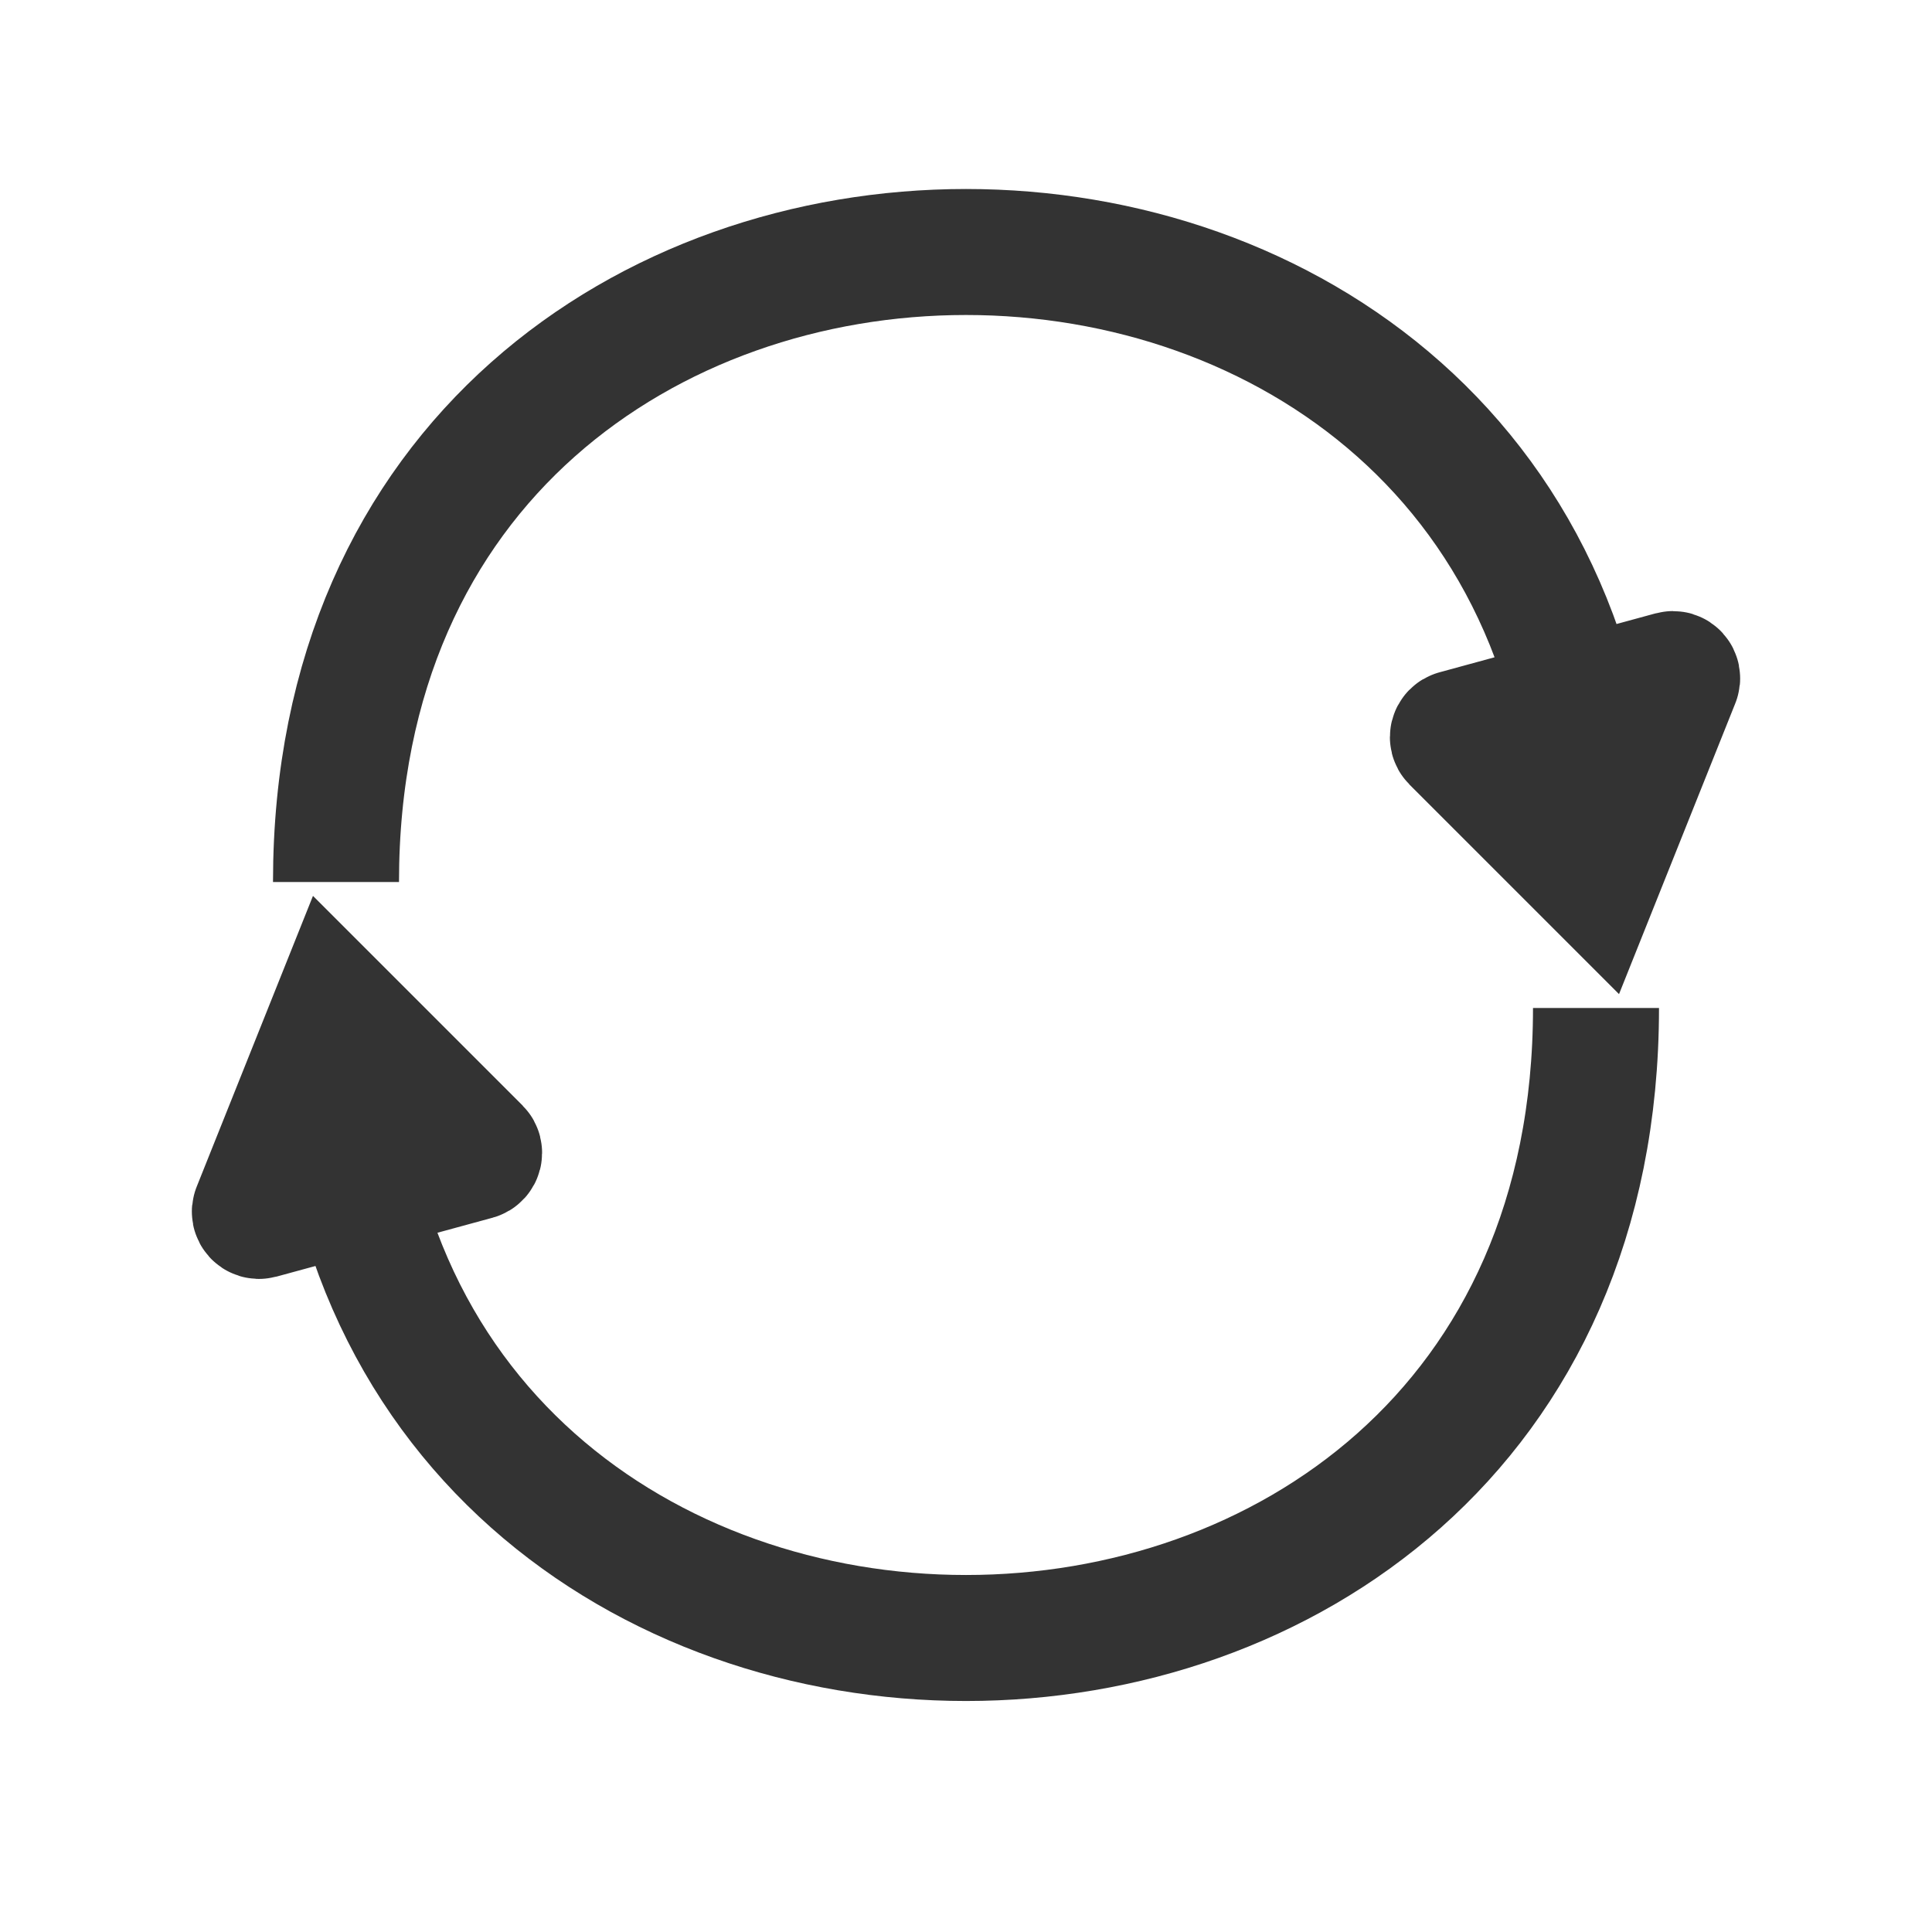
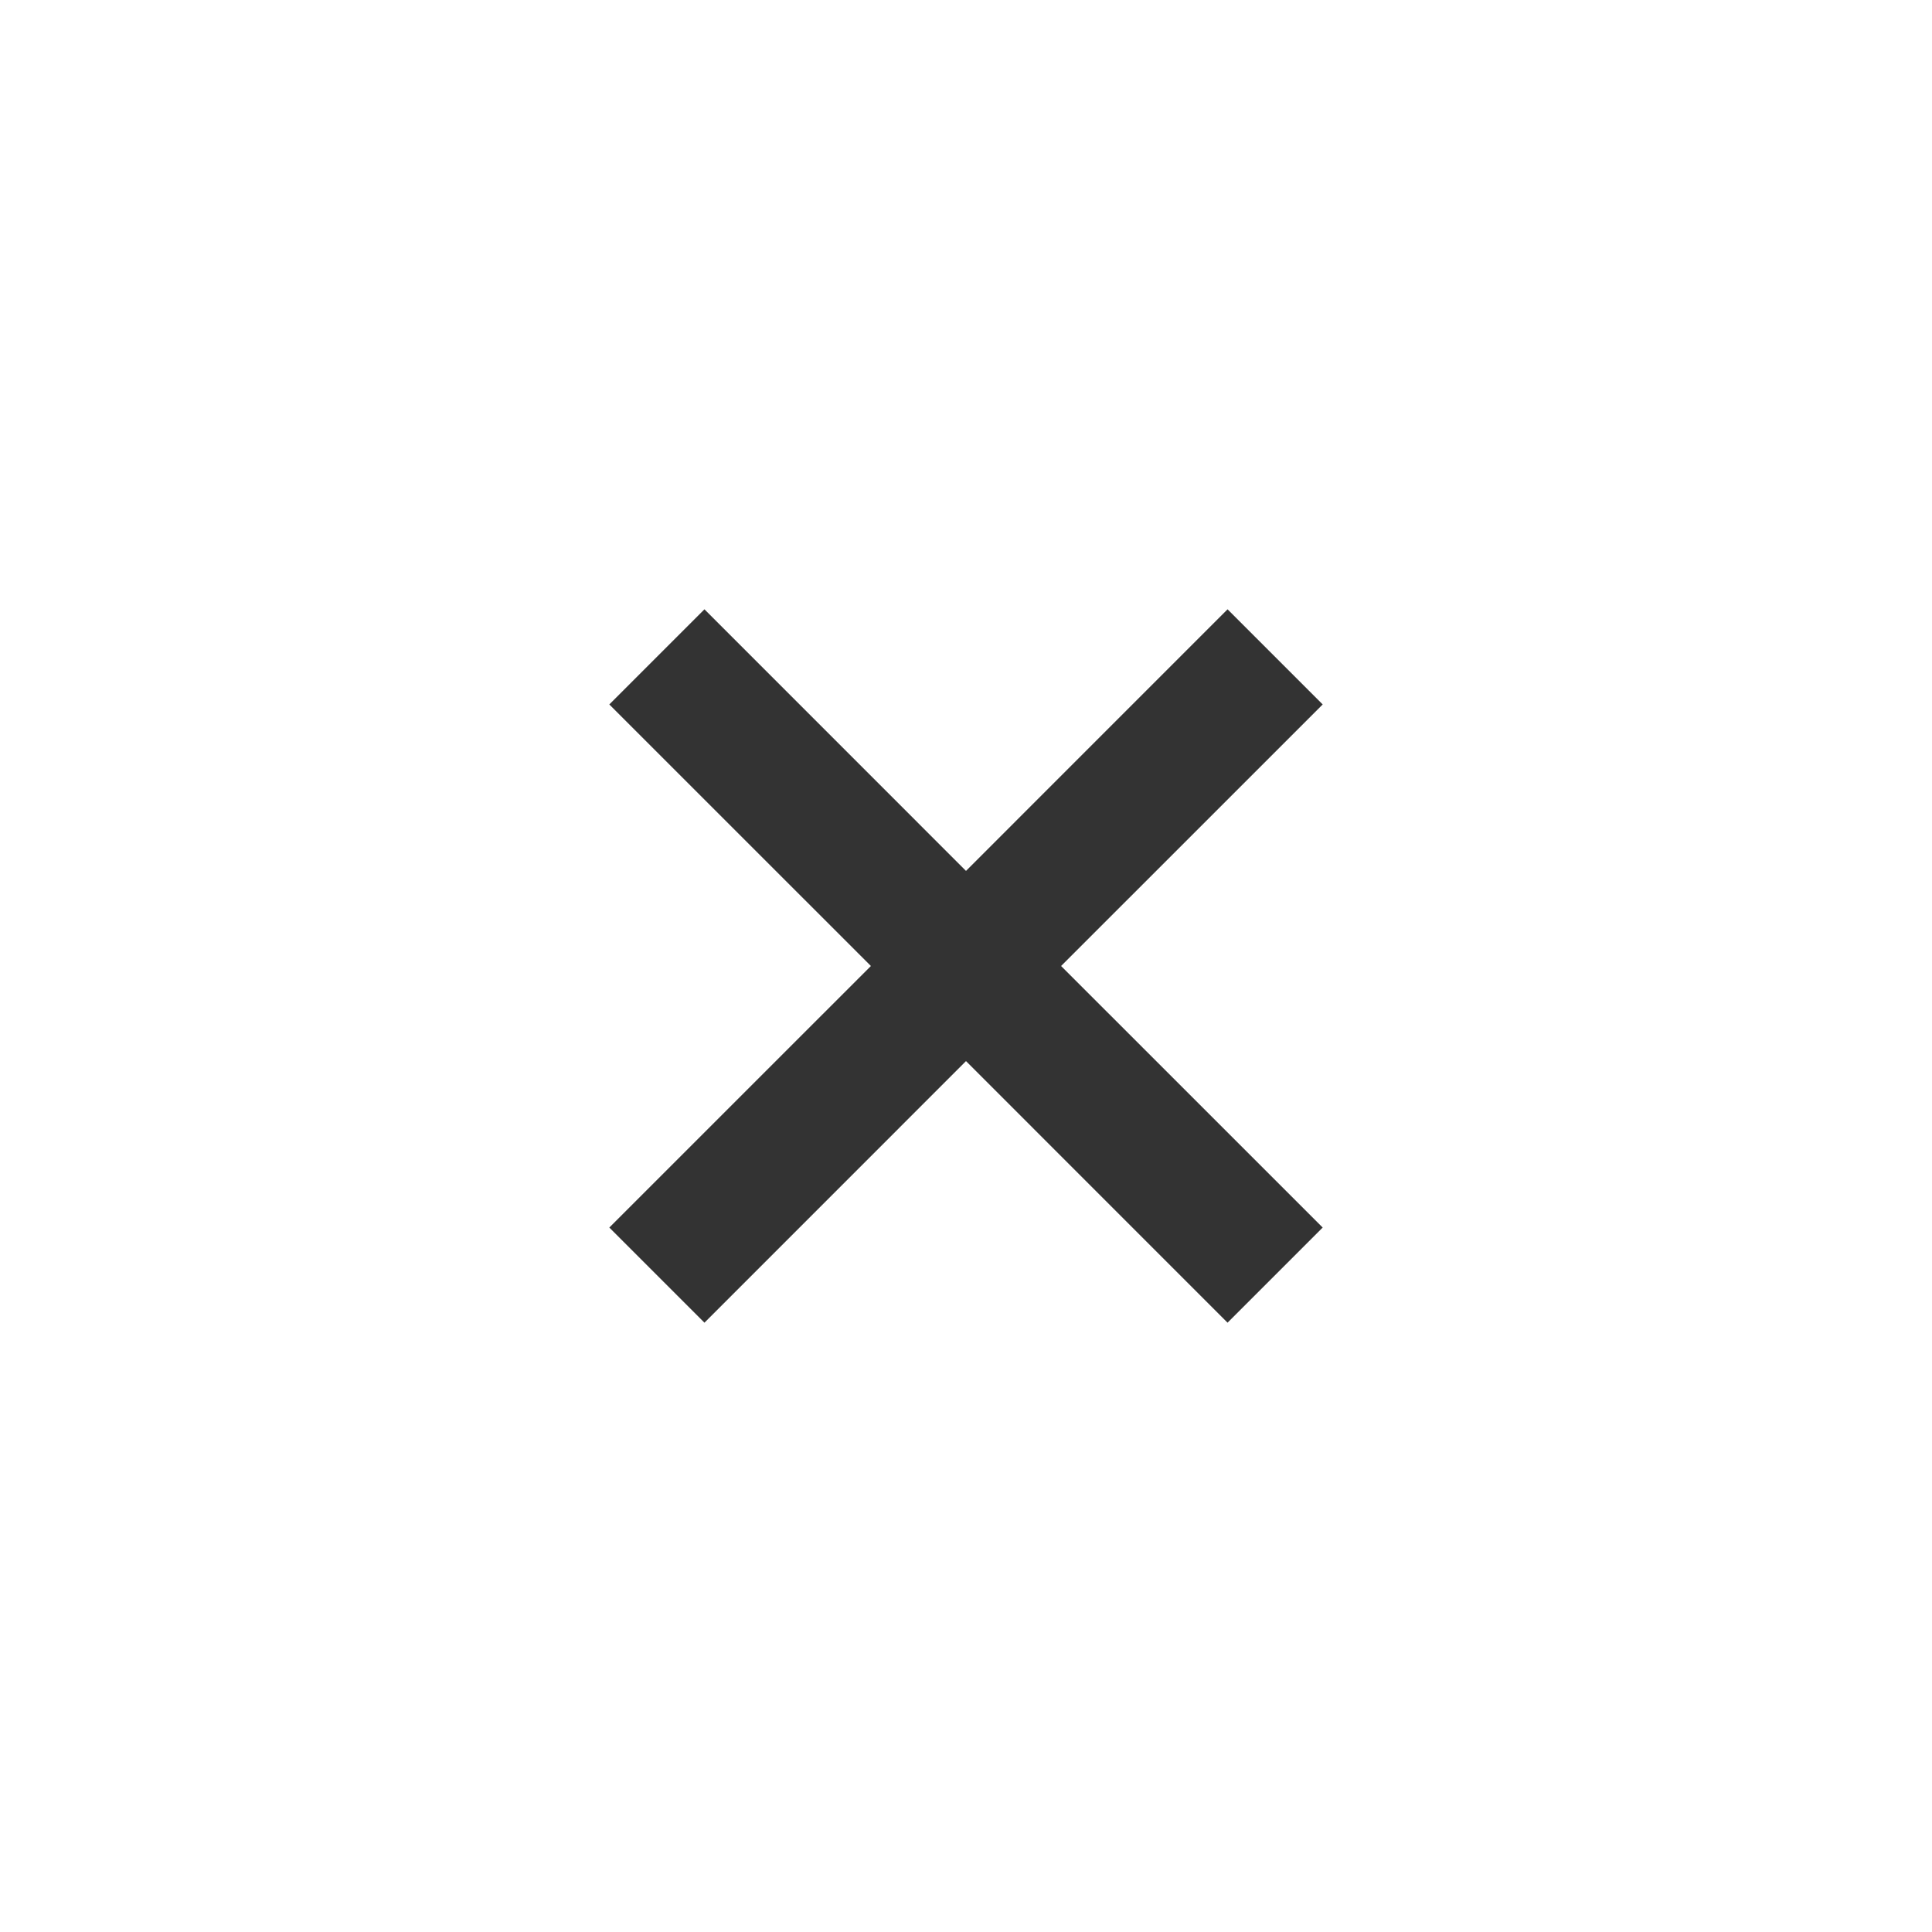
- <svg xmlns="http://www.w3.org/2000/svg" width="46" height="46" viewBox="0 0 46 46" fill="none">
-   <path d="M8 21C8 1 38 1 38 21M38 21L39.925 16.186C39.956 16.11 39.886 16.031 39.806 16.053L34.666 17.455C34.592 17.475 34.568 17.567 34.622 17.622L38 21Z" stroke="#333333" stroke-width="3" />
-   <path d="M38 24C38 44 8 44 8 24M8 24L6.075 28.814C6.044 28.89 6.114 28.969 6.194 28.947L11.334 27.546C11.408 27.525 11.432 27.433 11.378 27.378L8 24Z" stroke="#333333" stroke-width="3" />
+ <svg xmlns="http://www.w3.org/2000/svg" width="50" height="50" viewBox="0 0 50 50" fill="none">
+   <path d="M31.769 16.476L33.524 18.231L27.108 24.646L26.754 25L27.108 25.354L33.524 31.769L31.769 33.524L25.354 27.108L25 26.755L24.646 27.108L18.231 33.524L16.476 31.769L22.892 25.354L23.245 25L22.892 24.646L16.476 18.231L18.231 16.476L24.646 22.892L25 23.246L25.354 22.892L31.769 16.476Z" fill="#333333" stroke="#333333" />
</svg>
